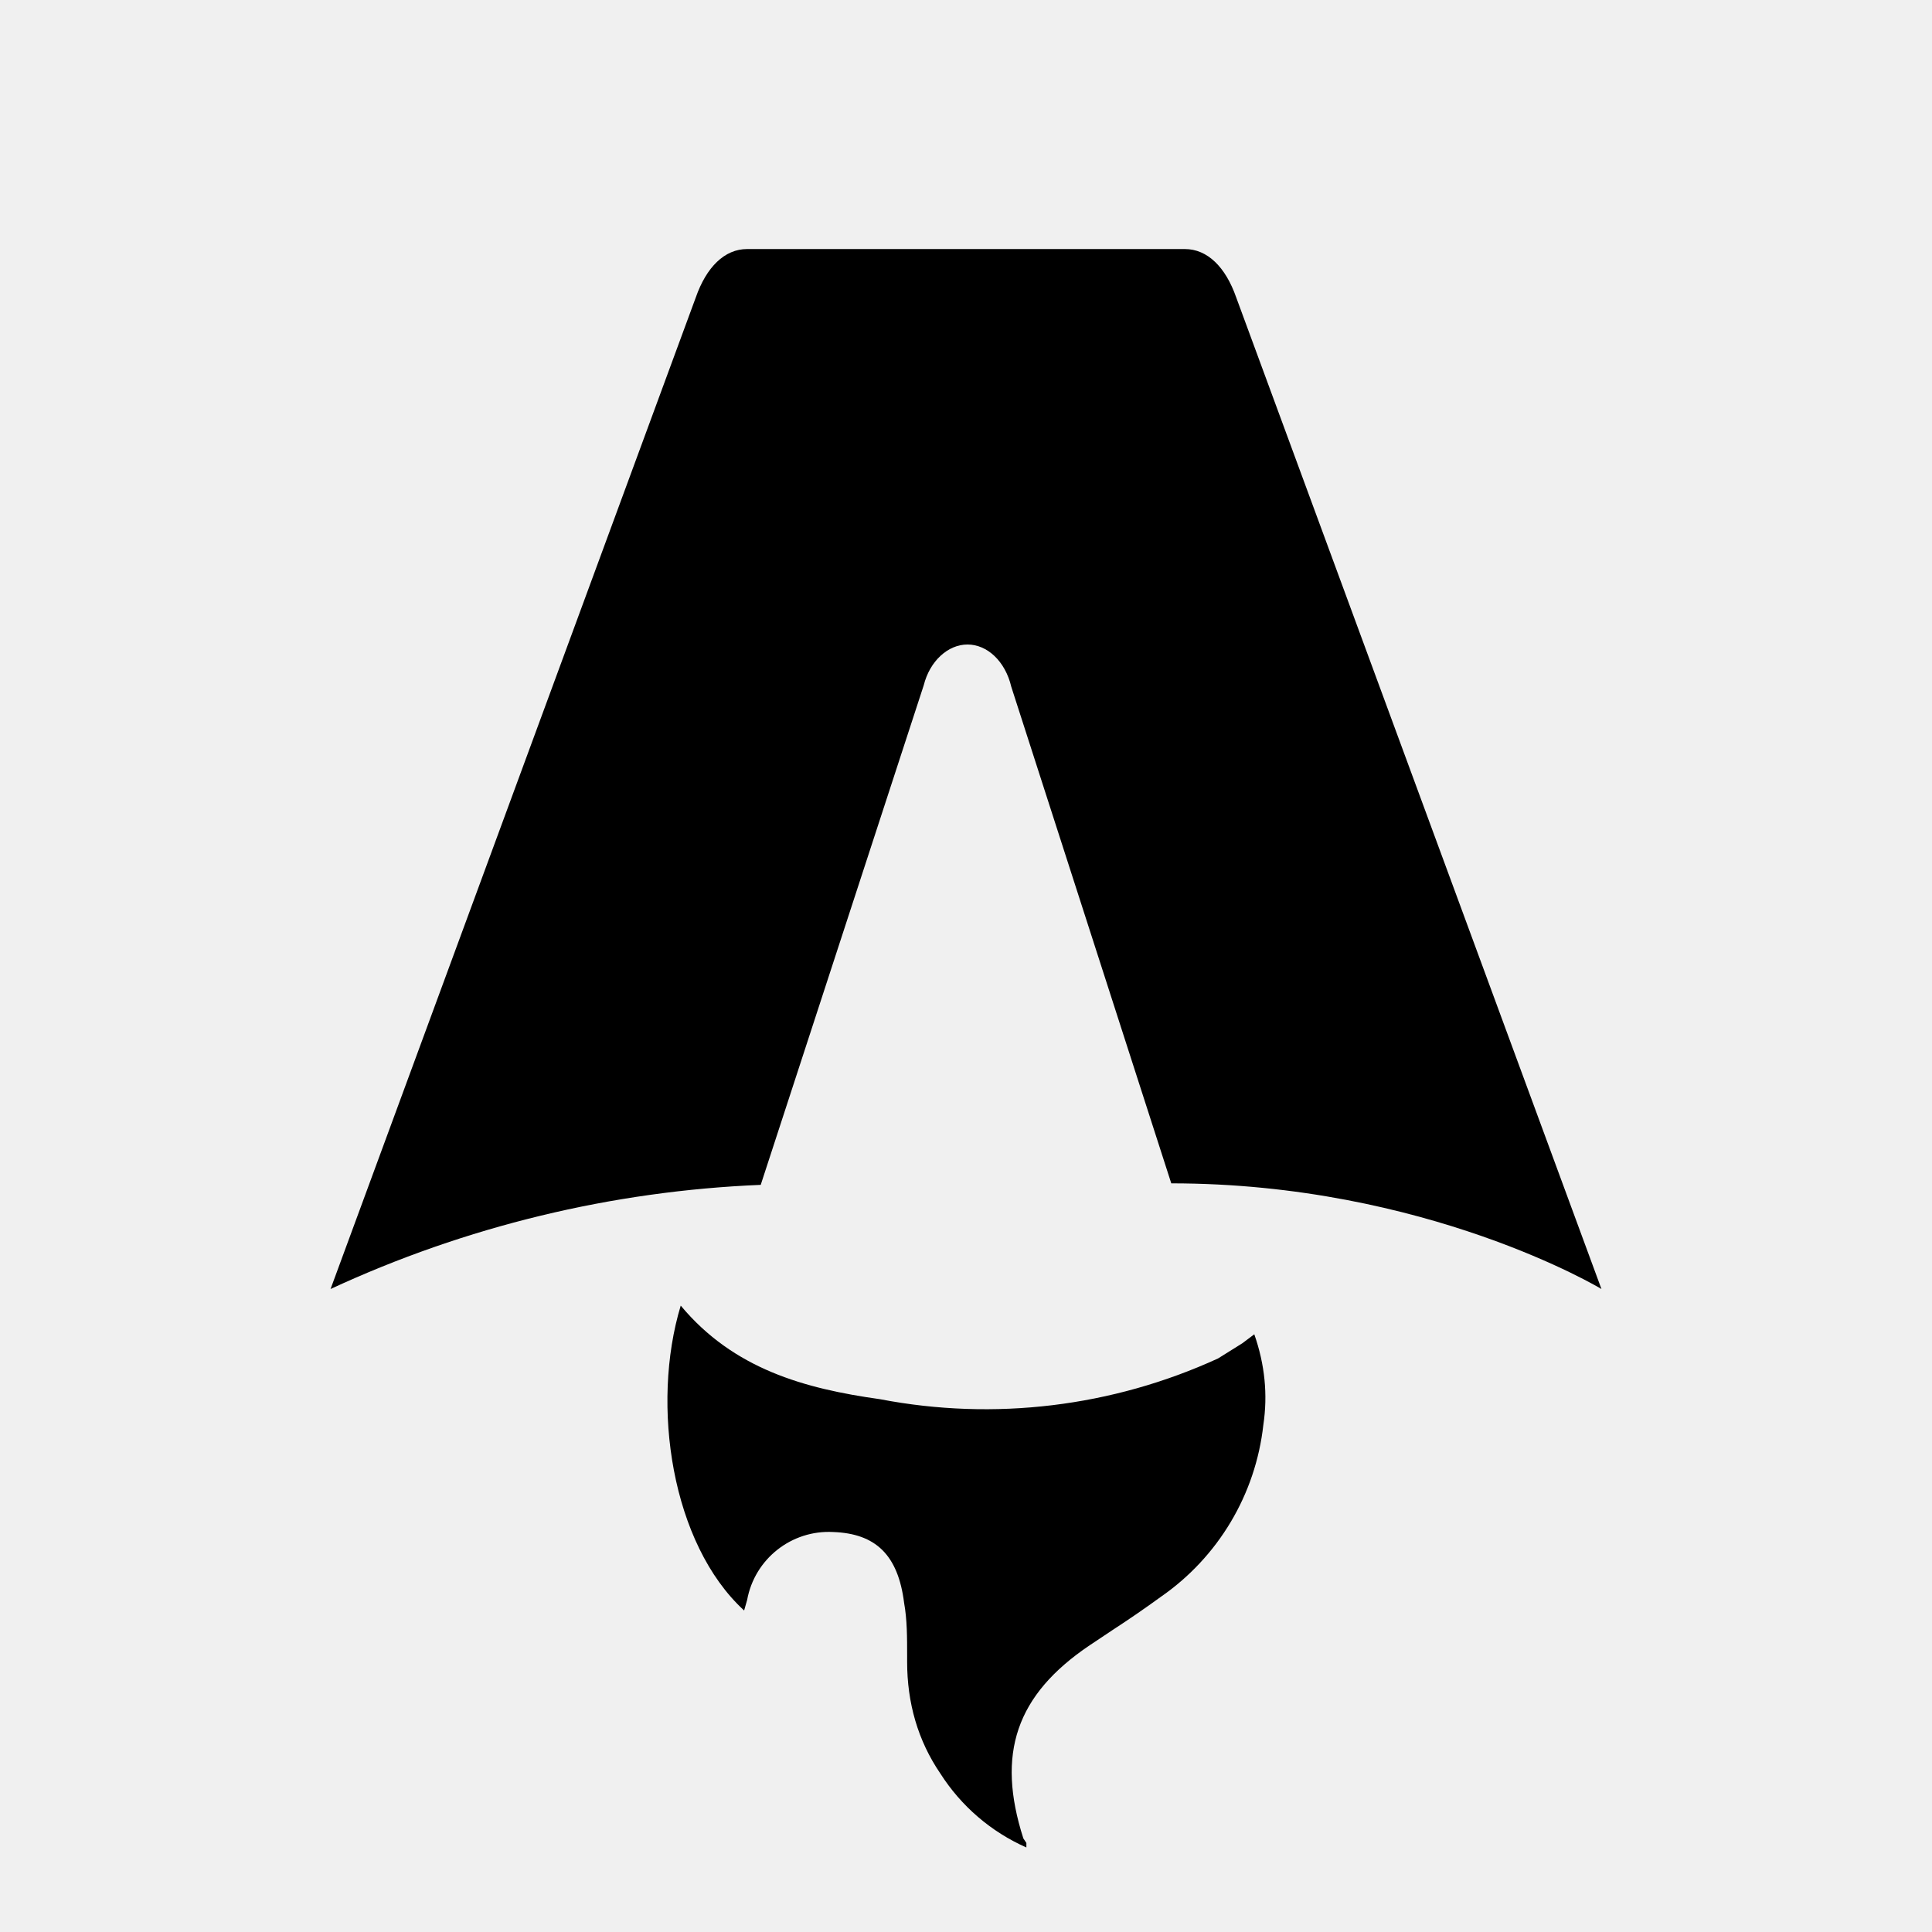
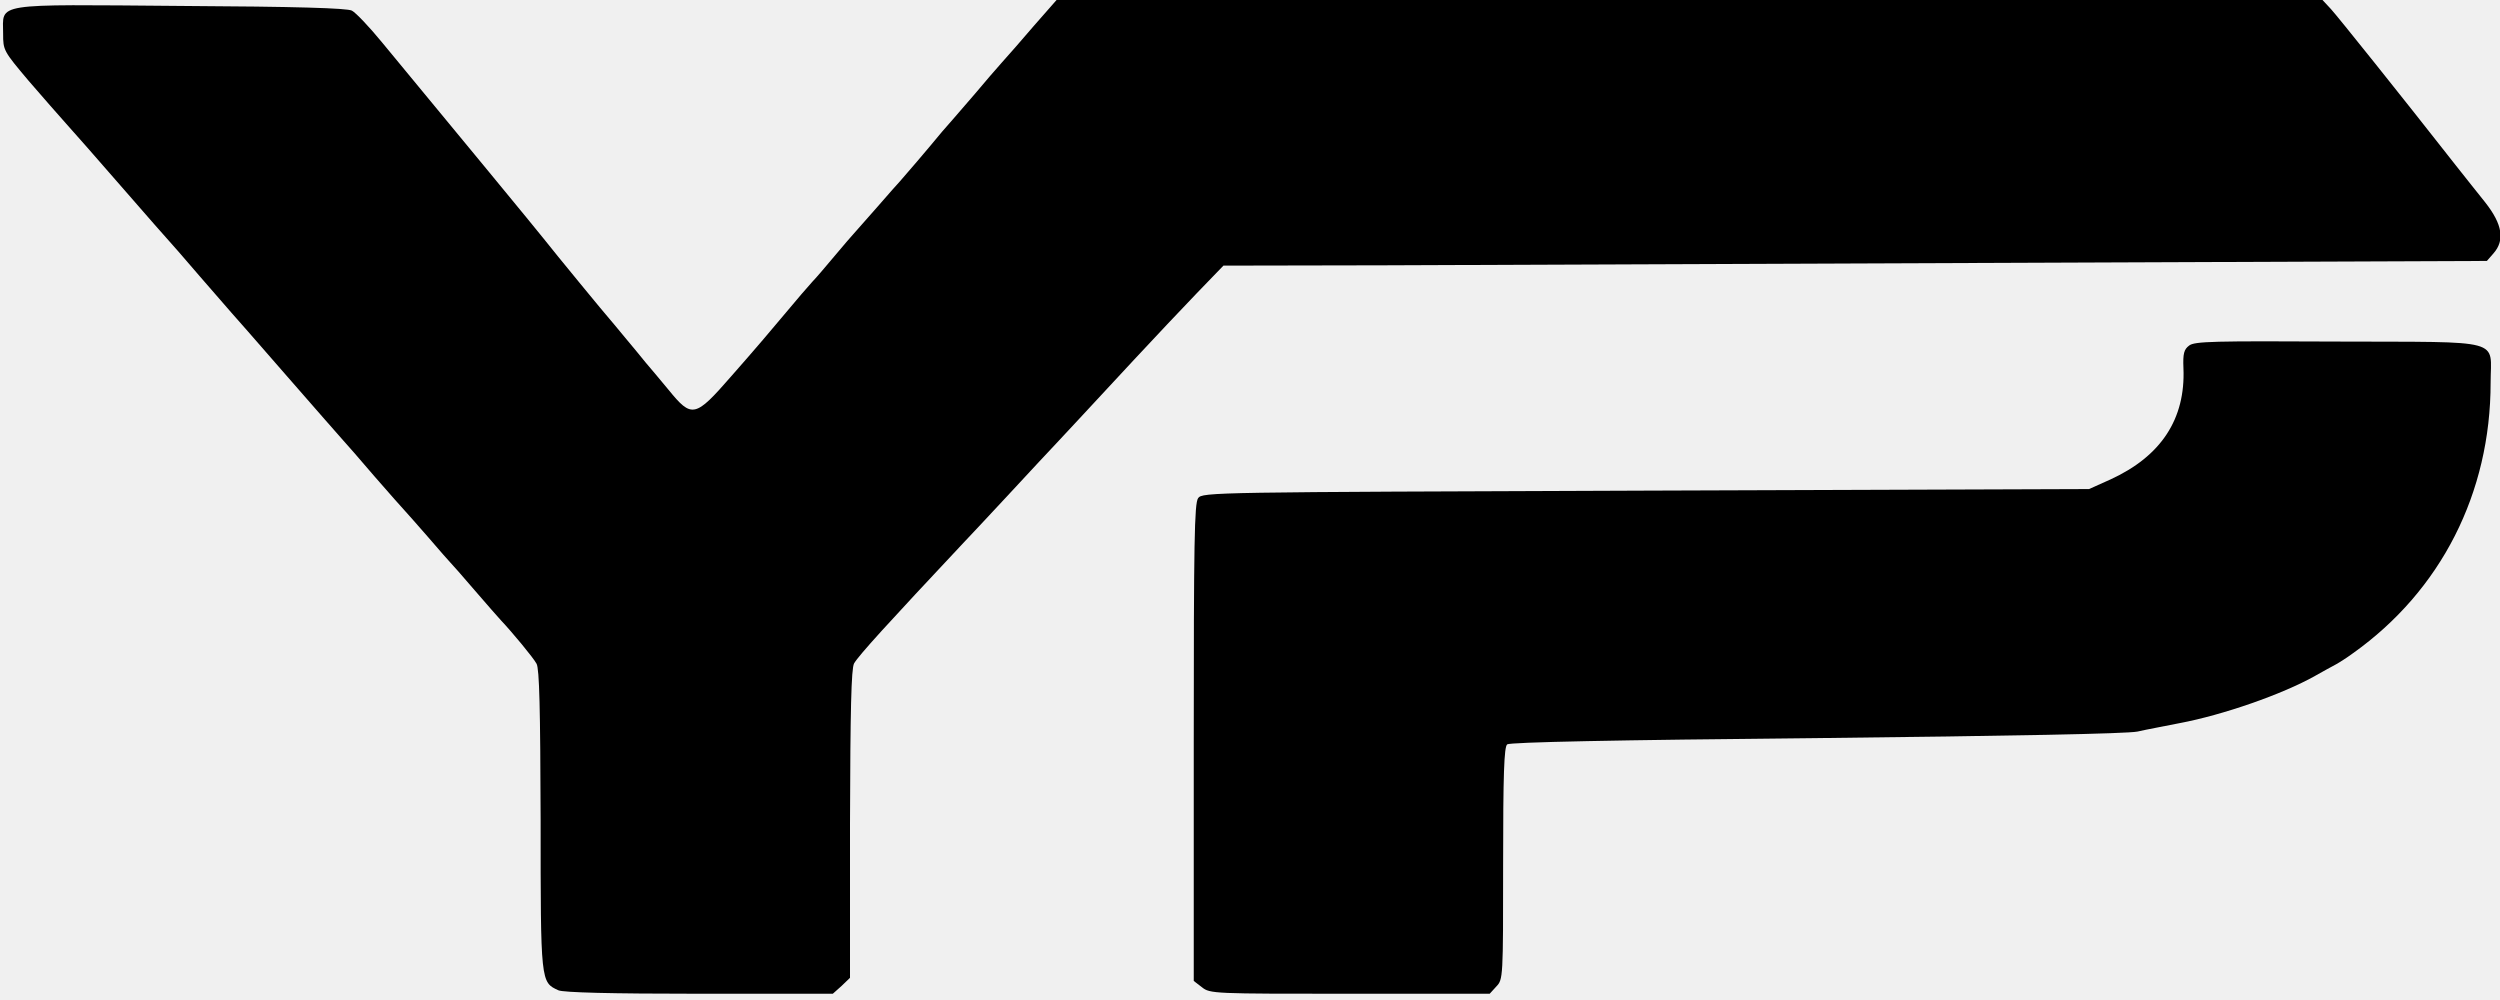
- <svg xmlns="http://www.w3.org/2000/svg" fill="none" viewBox="0 0 128 128">
-   <path d="M50.4 78.5a75.1 75.1 0 0 0-28.5 6.9l24.2-65.7c.7-2 1.9-3.2 3.4-3.2h29c1.5 0 2.7 1.2 3.4 3.2l24.2 65.7s-11.6-7-28.5-7L67 45.5c-.4-1.7-1.6-2.8-2.9-2.8-1.3 0-2.5 1.1-2.9 2.7L50.4 78.5Zm-1.1 28.2Zm-4.2-20.2c-2 6.6-.6 15.8 4.2 20.2a17.5 17.5 0 0 1 .2-.7 5.5 5.5 0 0 1 5.7-4.5c2.8.1 4.3 1.5 4.7 4.7.2 1.1.2 2.3.2 3.5v.4c0 2.7.7 5.2 2.2 7.4a13 13 0 0 0 5.7 4.9v-.3l-.2-.3c-1.8-5.6-.5-9.5 4.4-12.8l1.5-1a73 73 0 0 0 3.2-2.2 16 16 0 0 0 6.8-11.4c.3-2 .1-4-.6-6l-.8.6-1.6 1a37 37 0 0 1-22.4 2.7c-5-.7-9.7-2-13.2-6.2Z" />
-   <style>
-         path { fill: #000; }
-         @media (prefers-color-scheme: dark) {
-             path { fill: #FFF; }
-         }
-     </style>
+ <svg xmlns="http://www.w3.org/2000/svg" version="1.0" width="800pt" height="320pt" viewBox="0 0 800 320" preserveAspectRatio="xMidYMid meet">
+   <g transform="translate(0,320) scale(0.1,-0.1)" fill="#000000" stroke="none">
+     <path d="M3309 3118 c-39 -46 -86 -99 -103 -118 -17 -19 -56 -64 -86 -100 -30 -35 -62 -72 -70 -81 -8 -9 -24 -27 -35 -40 -41 -50 -130 -154 -135 -159 -3 -3 -37 -41 -75 -85 -39 -44 -72 -82 -75 -85 -3 -3 -30 -34 -60 -70 -30 -36 -61 -72 -70 -81 -8 -9 -24 -27 -35 -40 -110 -131 -145 -172 -225 -263 -116 -133 -126 -135 -201 -43 -28 34 -61 73 -73 87 -11 14 -41 50 -66 80 -25 30 -47 57 -50 60 -7 7 -178 215 -210 256 -22 28 -279 340 -518 629 -41 50 -84 95 -96 101 -15 8 -177 13 -547 15 -609 5 -569 11 -569 -89 0 -53 1 -55 82 -151 46 -53 99 -114 119 -136 20 -22 101 -114 180 -205 79 -91 146 -167 149 -170 3 -3 48 -54 100 -115 52 -60 97 -112 100 -115 3 -3 82 -93 175 -200 93 -107 176 -201 183 -209 7 -7 52 -59 100 -115 48 -55 92 -105 98 -111 5 -5 39 -44 75 -85 35 -41 67 -77 70 -80 3 -3 39 -43 78 -89 40 -46 77 -89 84 -96 35 -37 104 -120 114 -139 9 -16 12 -143 13 -499 0 -522 0 -520 57 -546 16 -7 165 -11 451 -11 l427 0 28 25 27 26 0 492 c1 367 4 497 13 514 15 26 107 127 352 388 11 11 76 81 145 155 69 74 136 147 150 161 27 29 73 78 250 269 63 68 153 163 200 212 l85 88 515 1 c283 1 1193 5 2022 8 l1506 6 21 24 c37 42 29 93 -26 163 -27 33 -68 86 -93 117 -178 227 -379 478 -401 502 l-27 29 -2025 0 -2026 0 -72 -82z" />
+     <path d="M7005 2094 c-16 -12 -20 -25 -18 -72 7 -163 -72 -282 -233 -356 l-69 -31 -1418 -5 c-1390 -5 -1419 -5 -1433 -24 -12 -17 -14 -140 -14 -782 l0 -763 26 -20 c26 -21 37 -21 474 -21 l447 0 21 23 c22 23 22 27 22 394 0 284 3 373 13 381 8 7 346 14 987 20 629 7 995 14 1030 21 30 7 91 18 135 27 138 26 328 92 433 151 26 15 56 31 67 37 11 6 36 22 55 36 281 200 440 512 440 866 0 142 50 129 -487 131 -398 2 -461 1 -478 -13z" />
+   </g>
</svg>
